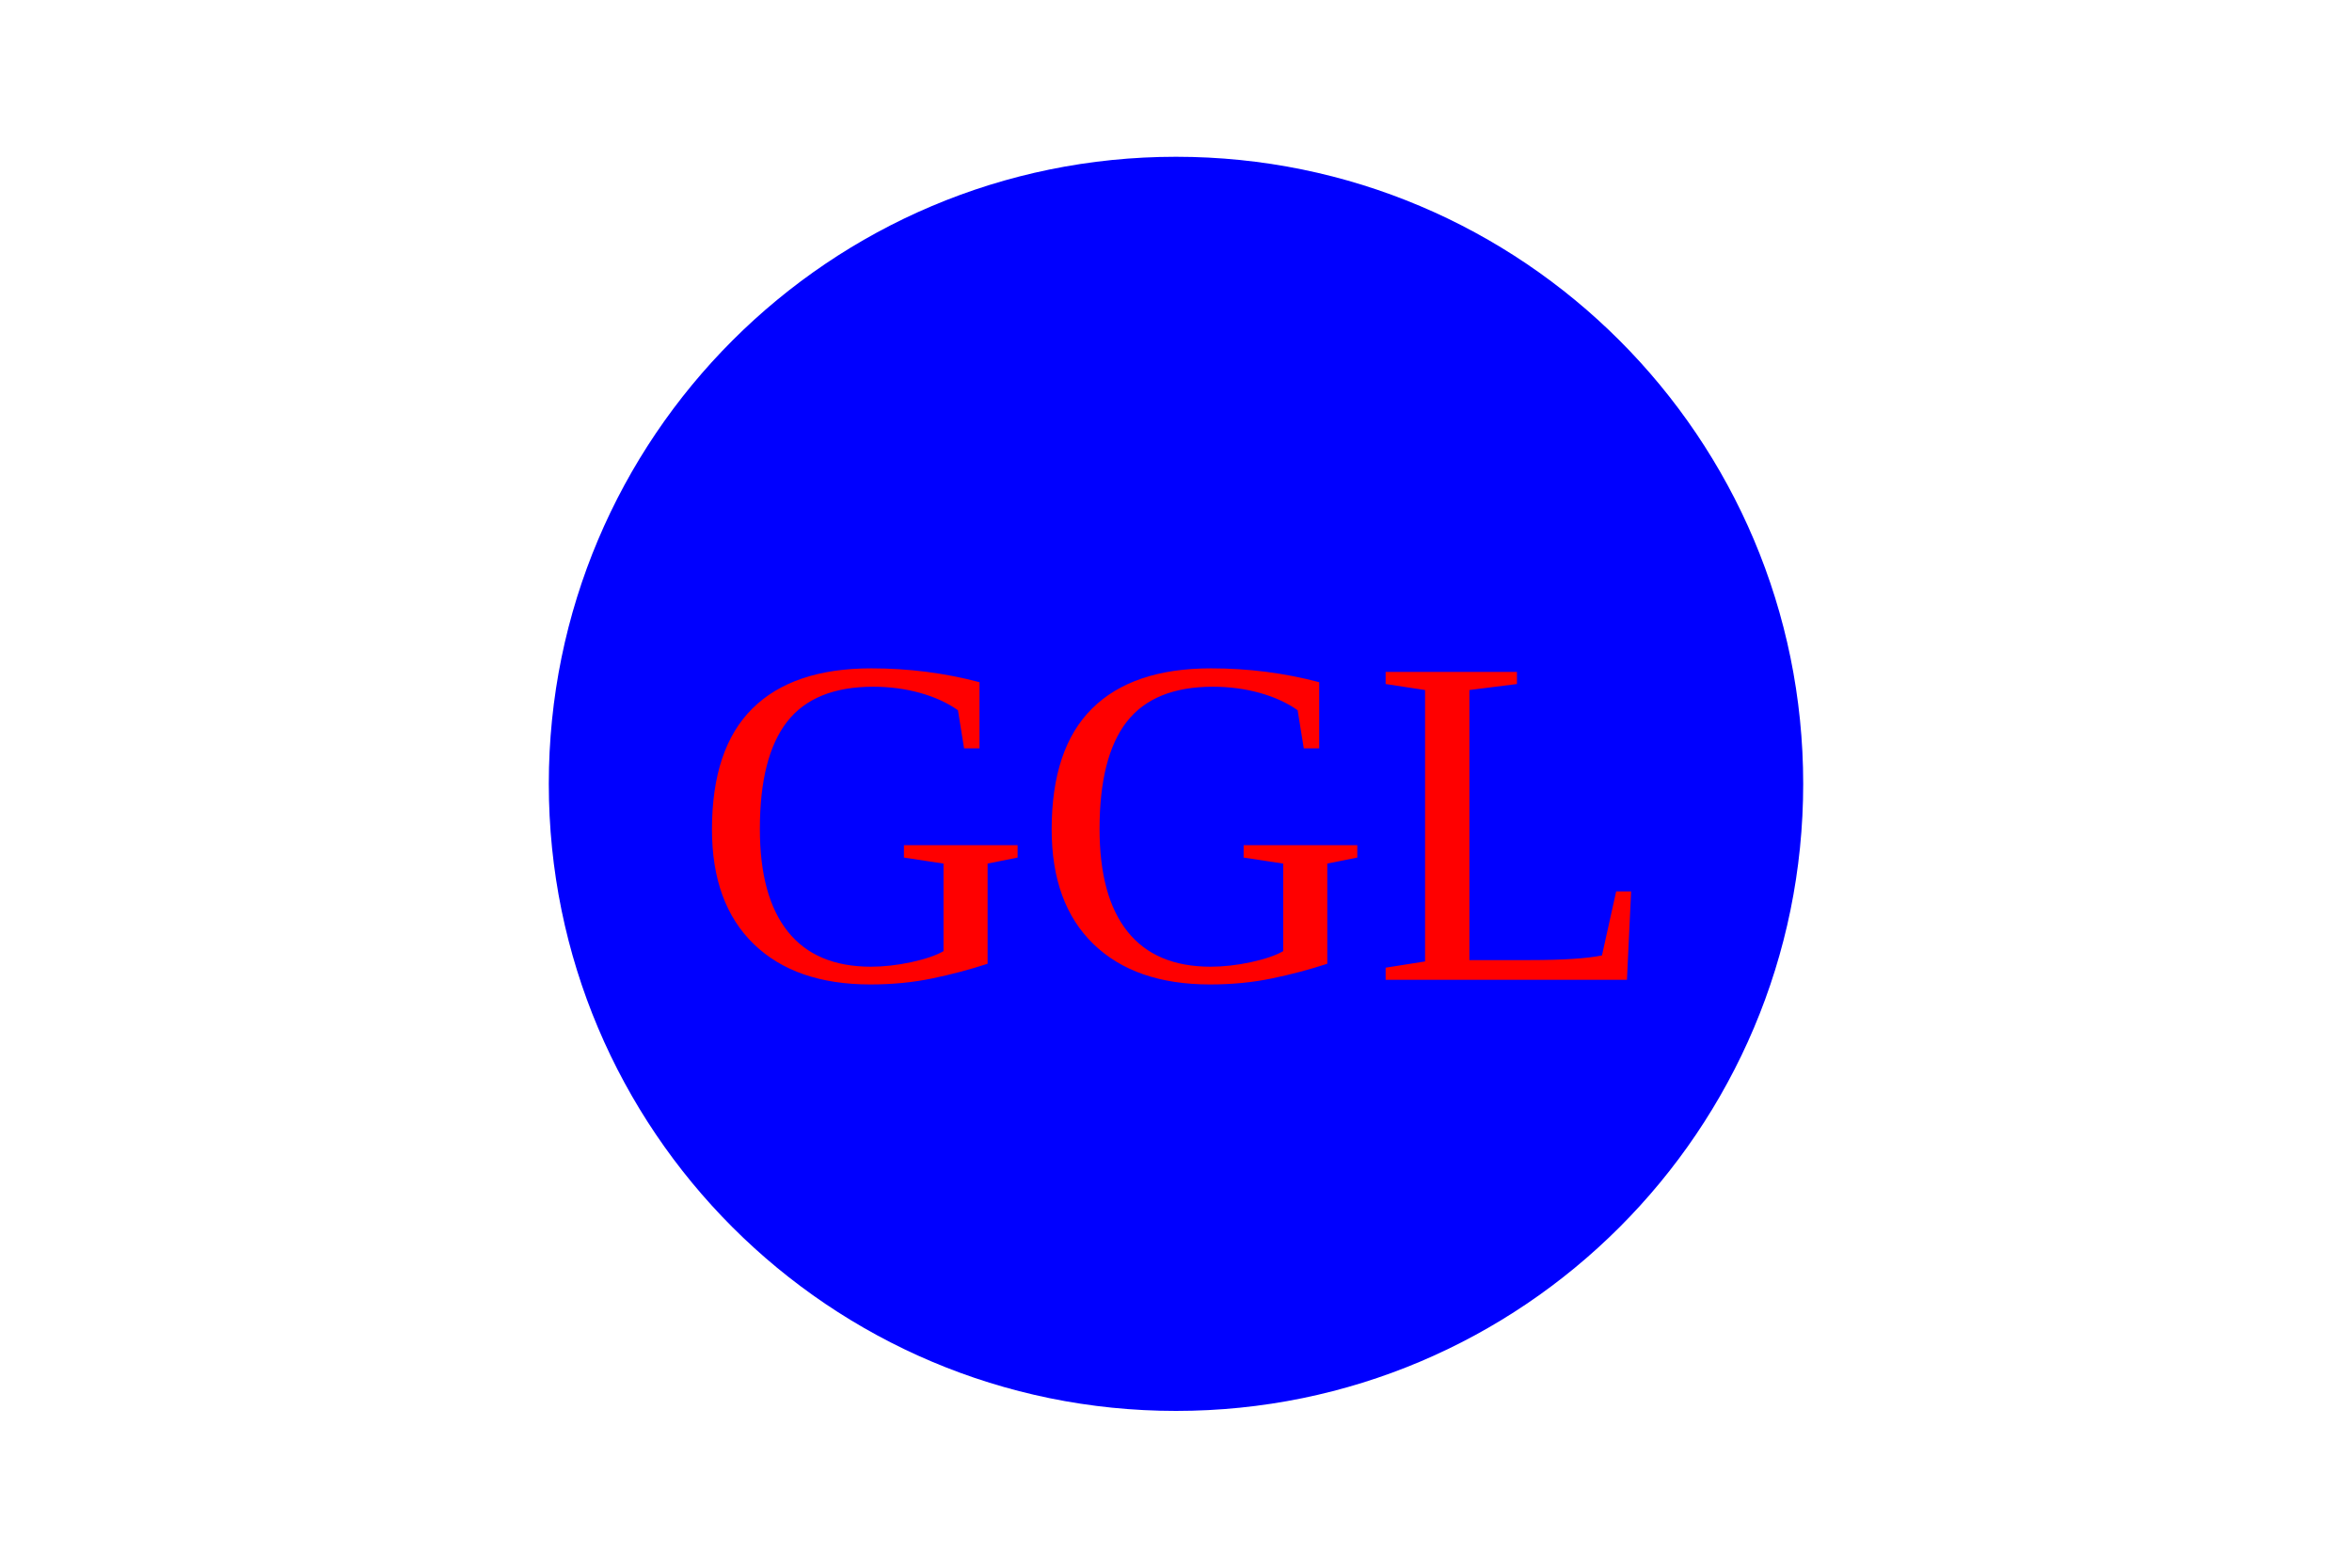
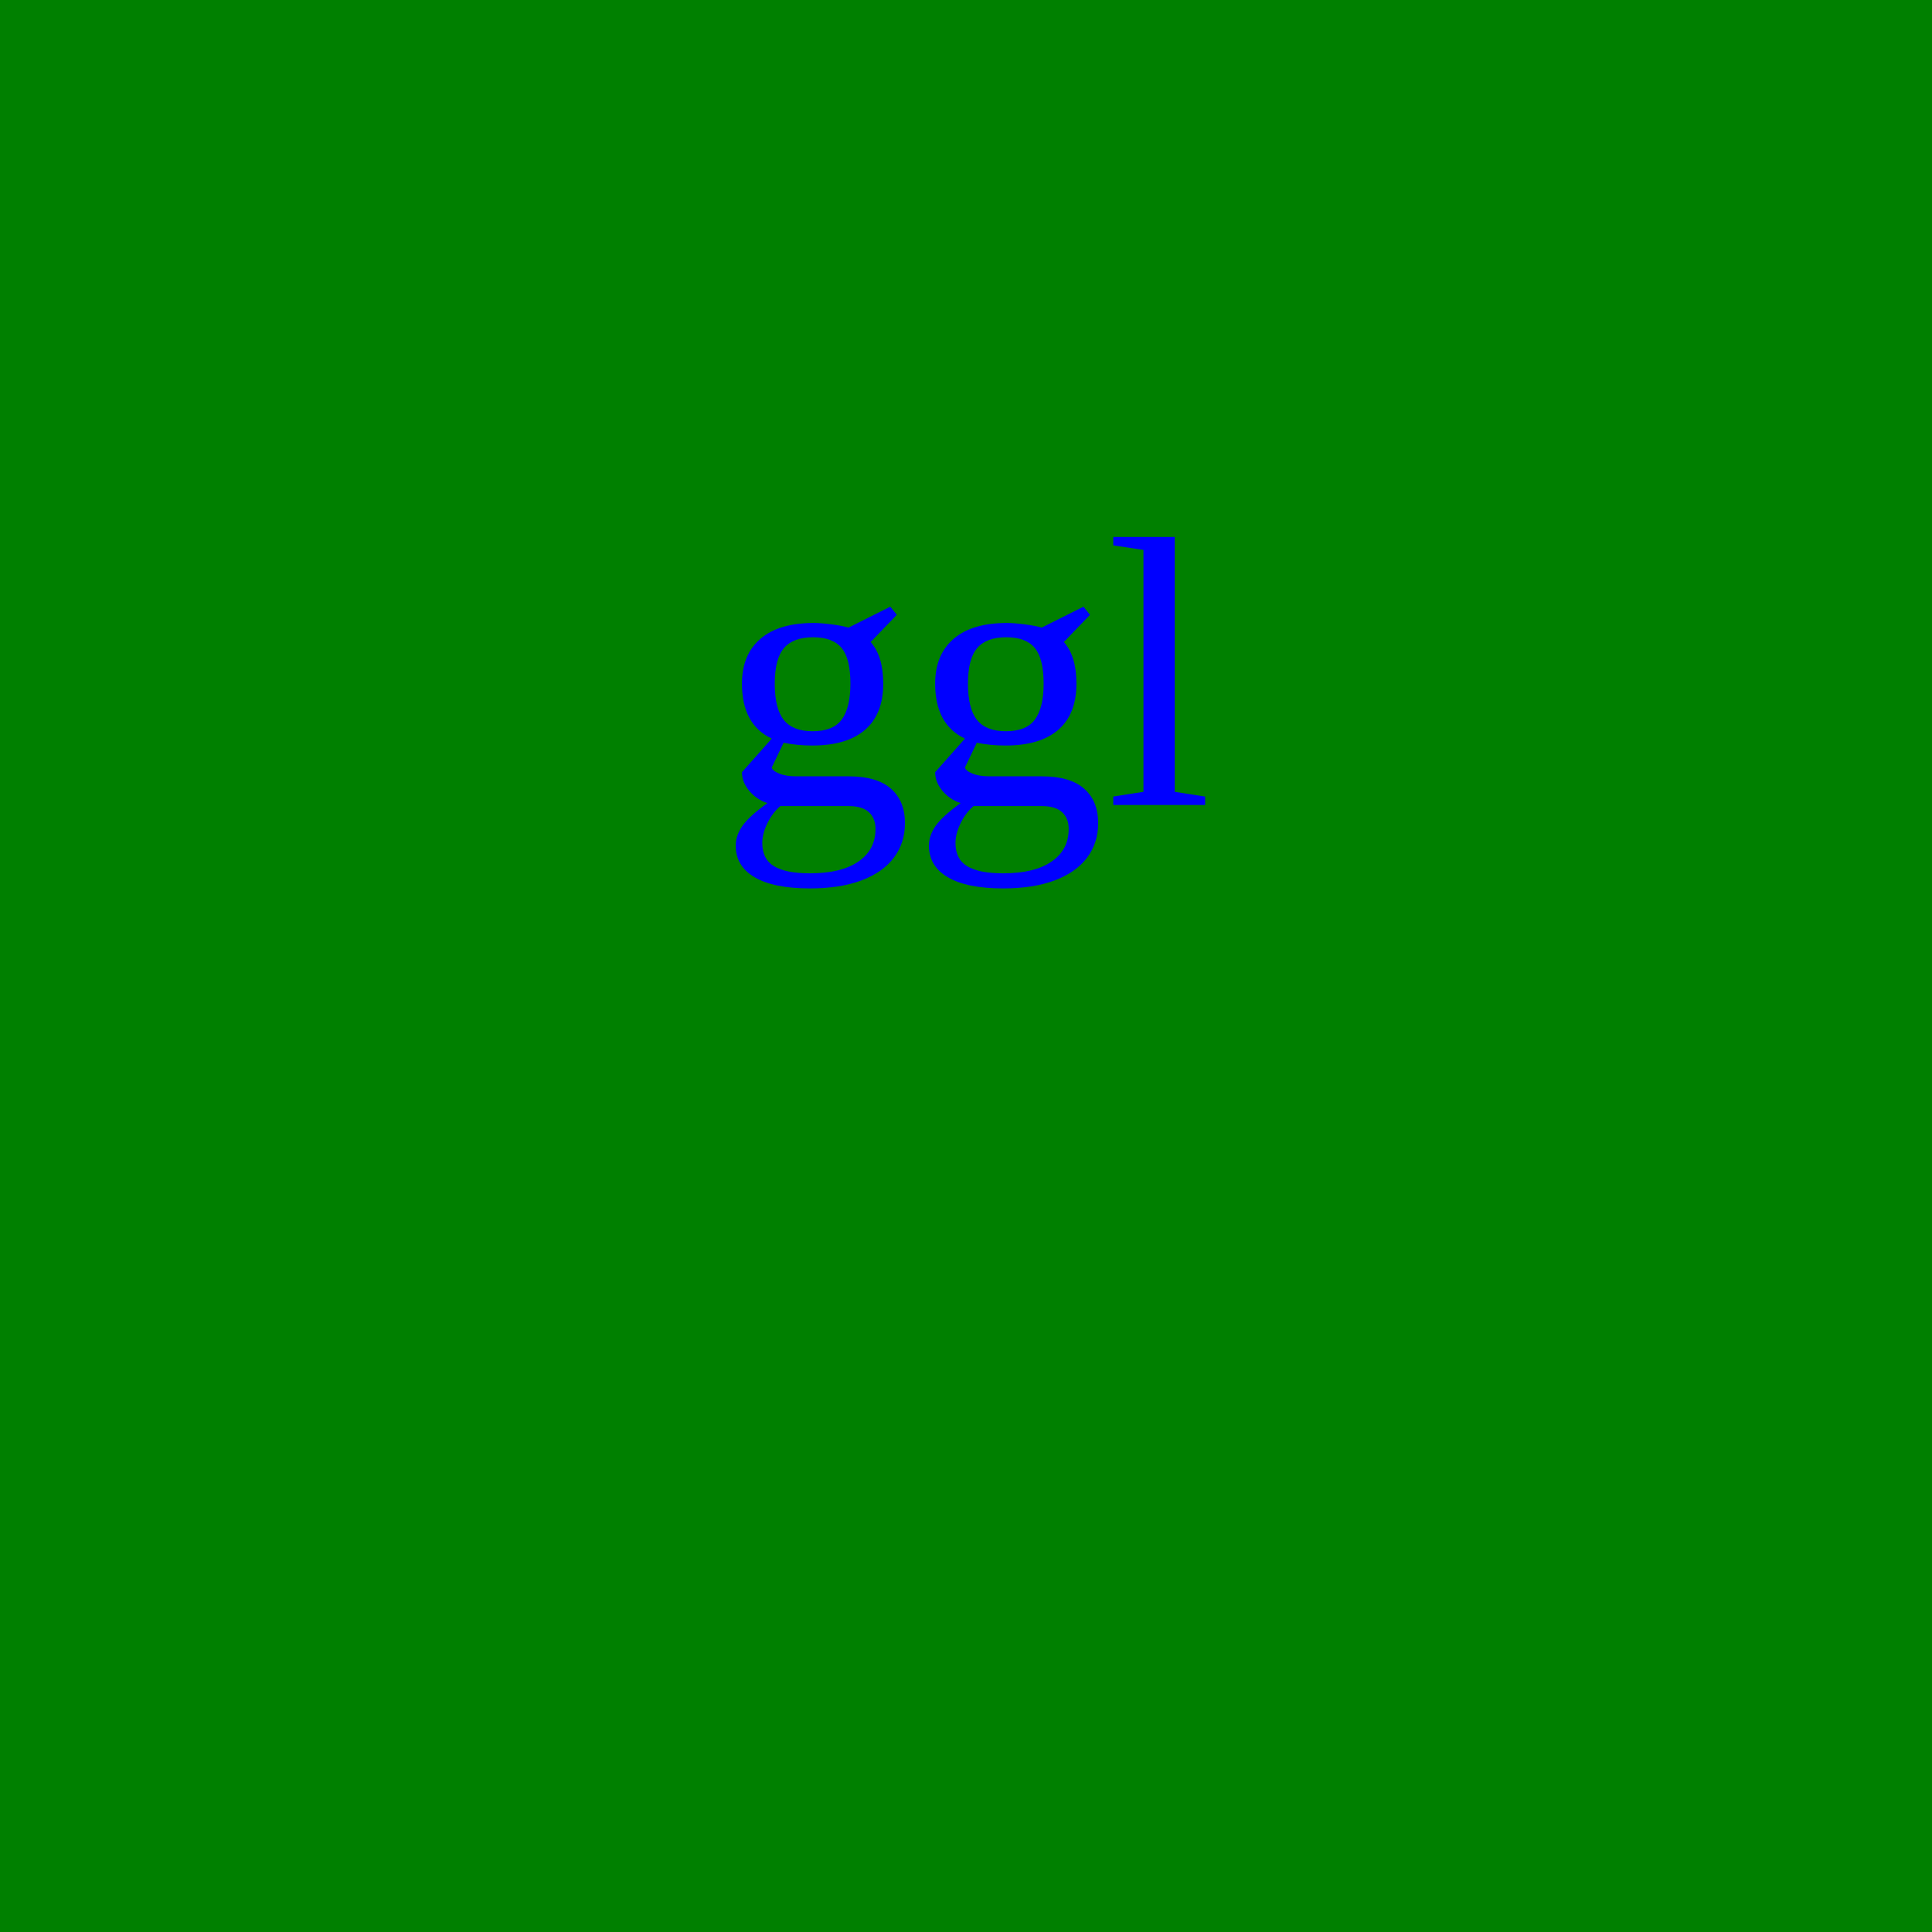
- <svg xmlns="http://www.w3.org/2000/svg" version="1.1" width="300" height="200">
-   <circle cx="150" cy="100" r="80" fill="blue" />
-   <text x="150" y="125" font-size="60" text-anchor="middle" fill="red">GGL</text>
+ <svg xmlns="http://www.w3.org/2000/svg" version="1.1" width="300" height="300">
+   <rect width="100%" height="100%" fill="green" />
+   <text x="150" y="125" font-size="60" text-anchor="middle" fill="blue">ggl</text>
</svg>
